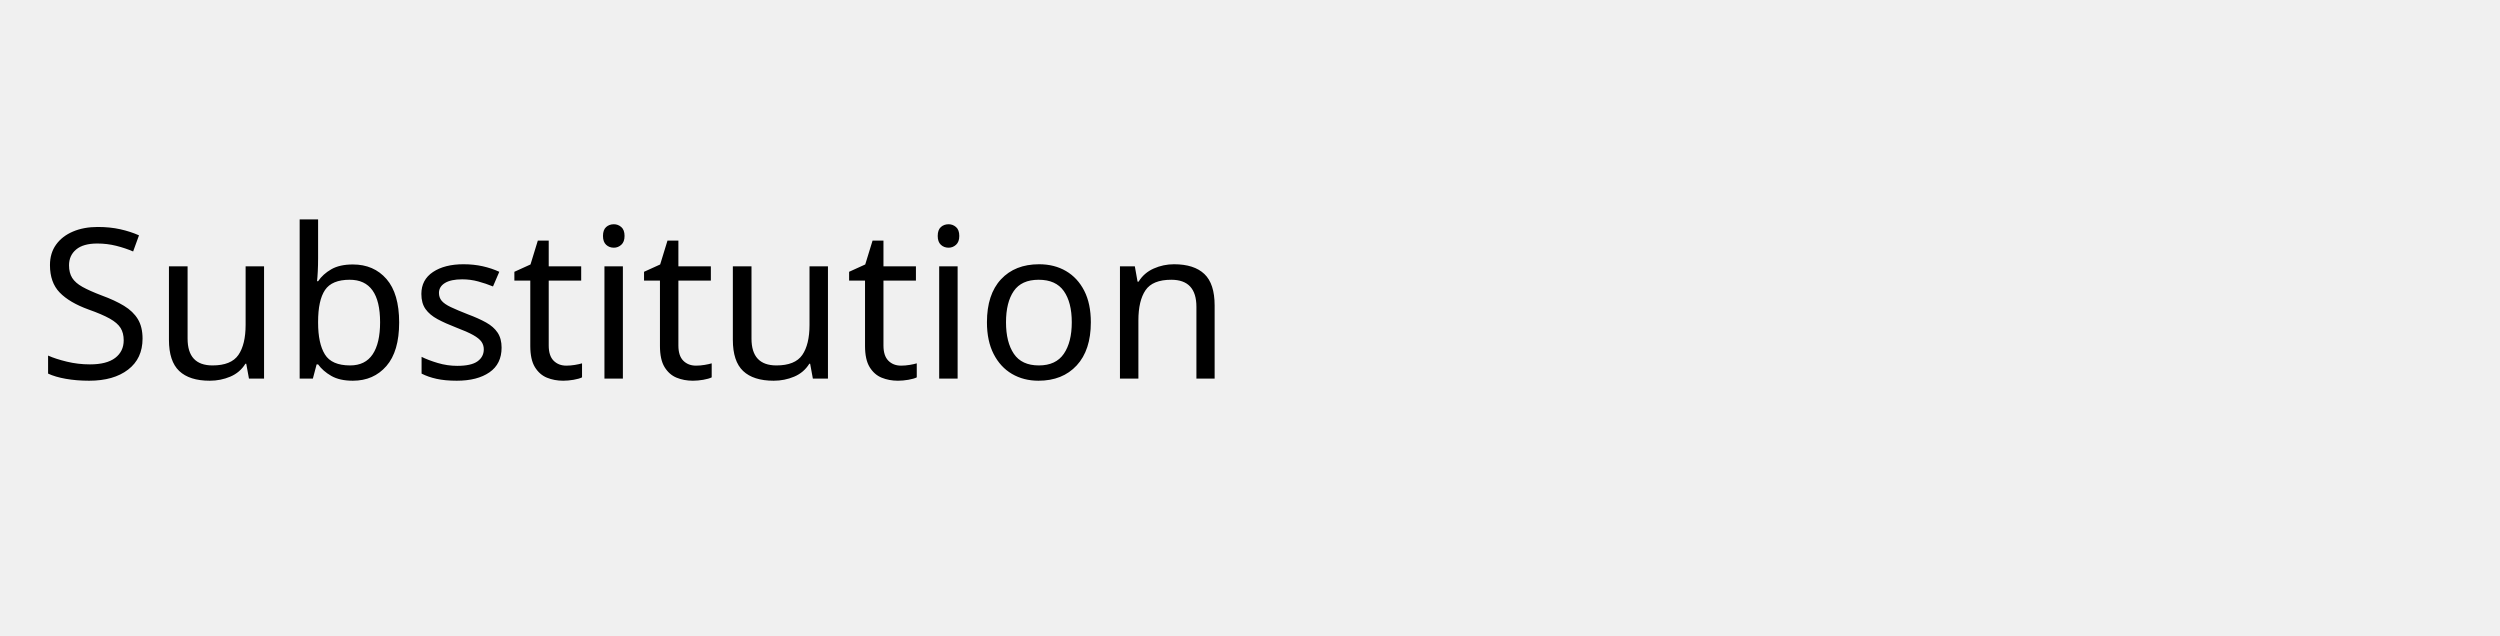
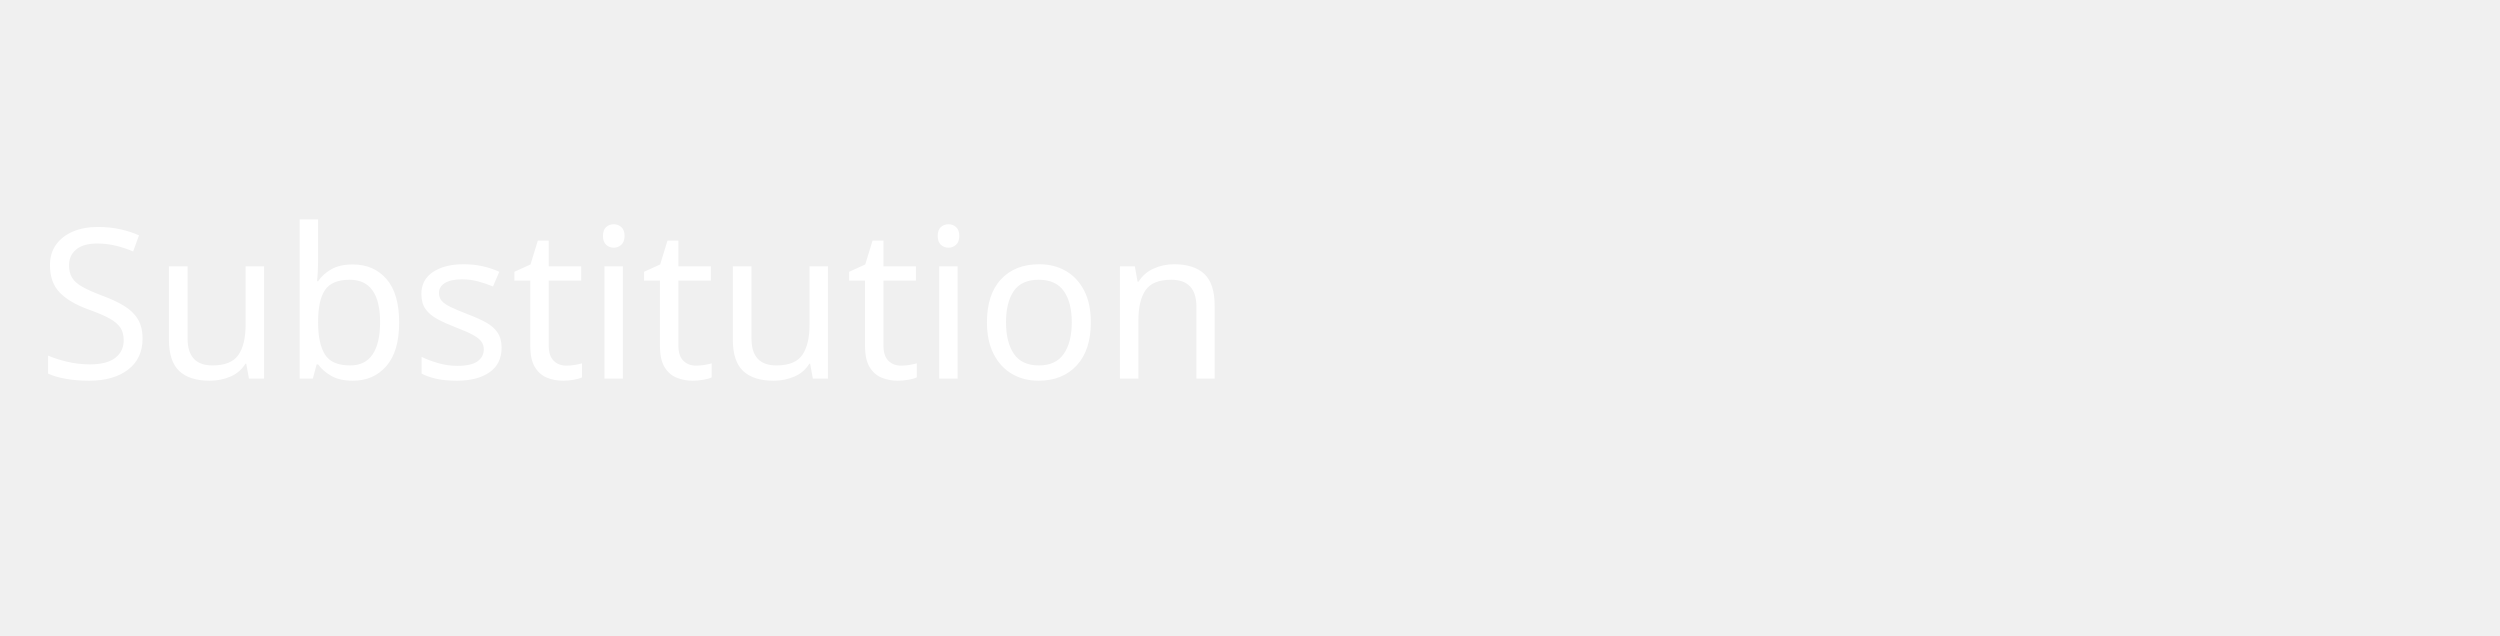
<svg xmlns="http://www.w3.org/2000/svg" version="1.1" id="eOfEMAXxKZv1" text-rendering="geometricPrecision" shape-rendering="geometricPrecision" x="0px" y="0px" viewBox="0 0 4750 1207" style="enable-background:new 0 0 4750 1207;" xml:space="preserve">
  <style type="text/css">
- 	.st0{fill:#000000;}
+ 	.st0{fill:#ffffff;}
	.st1{font-family:'Arial-Black';}
	.st2{font-size:398px;}
</style>
  <text transform="matrix(1 0 0 1 71.0596 719.3887)" class="st0 st1 st2">Substitution</text>
</svg>
